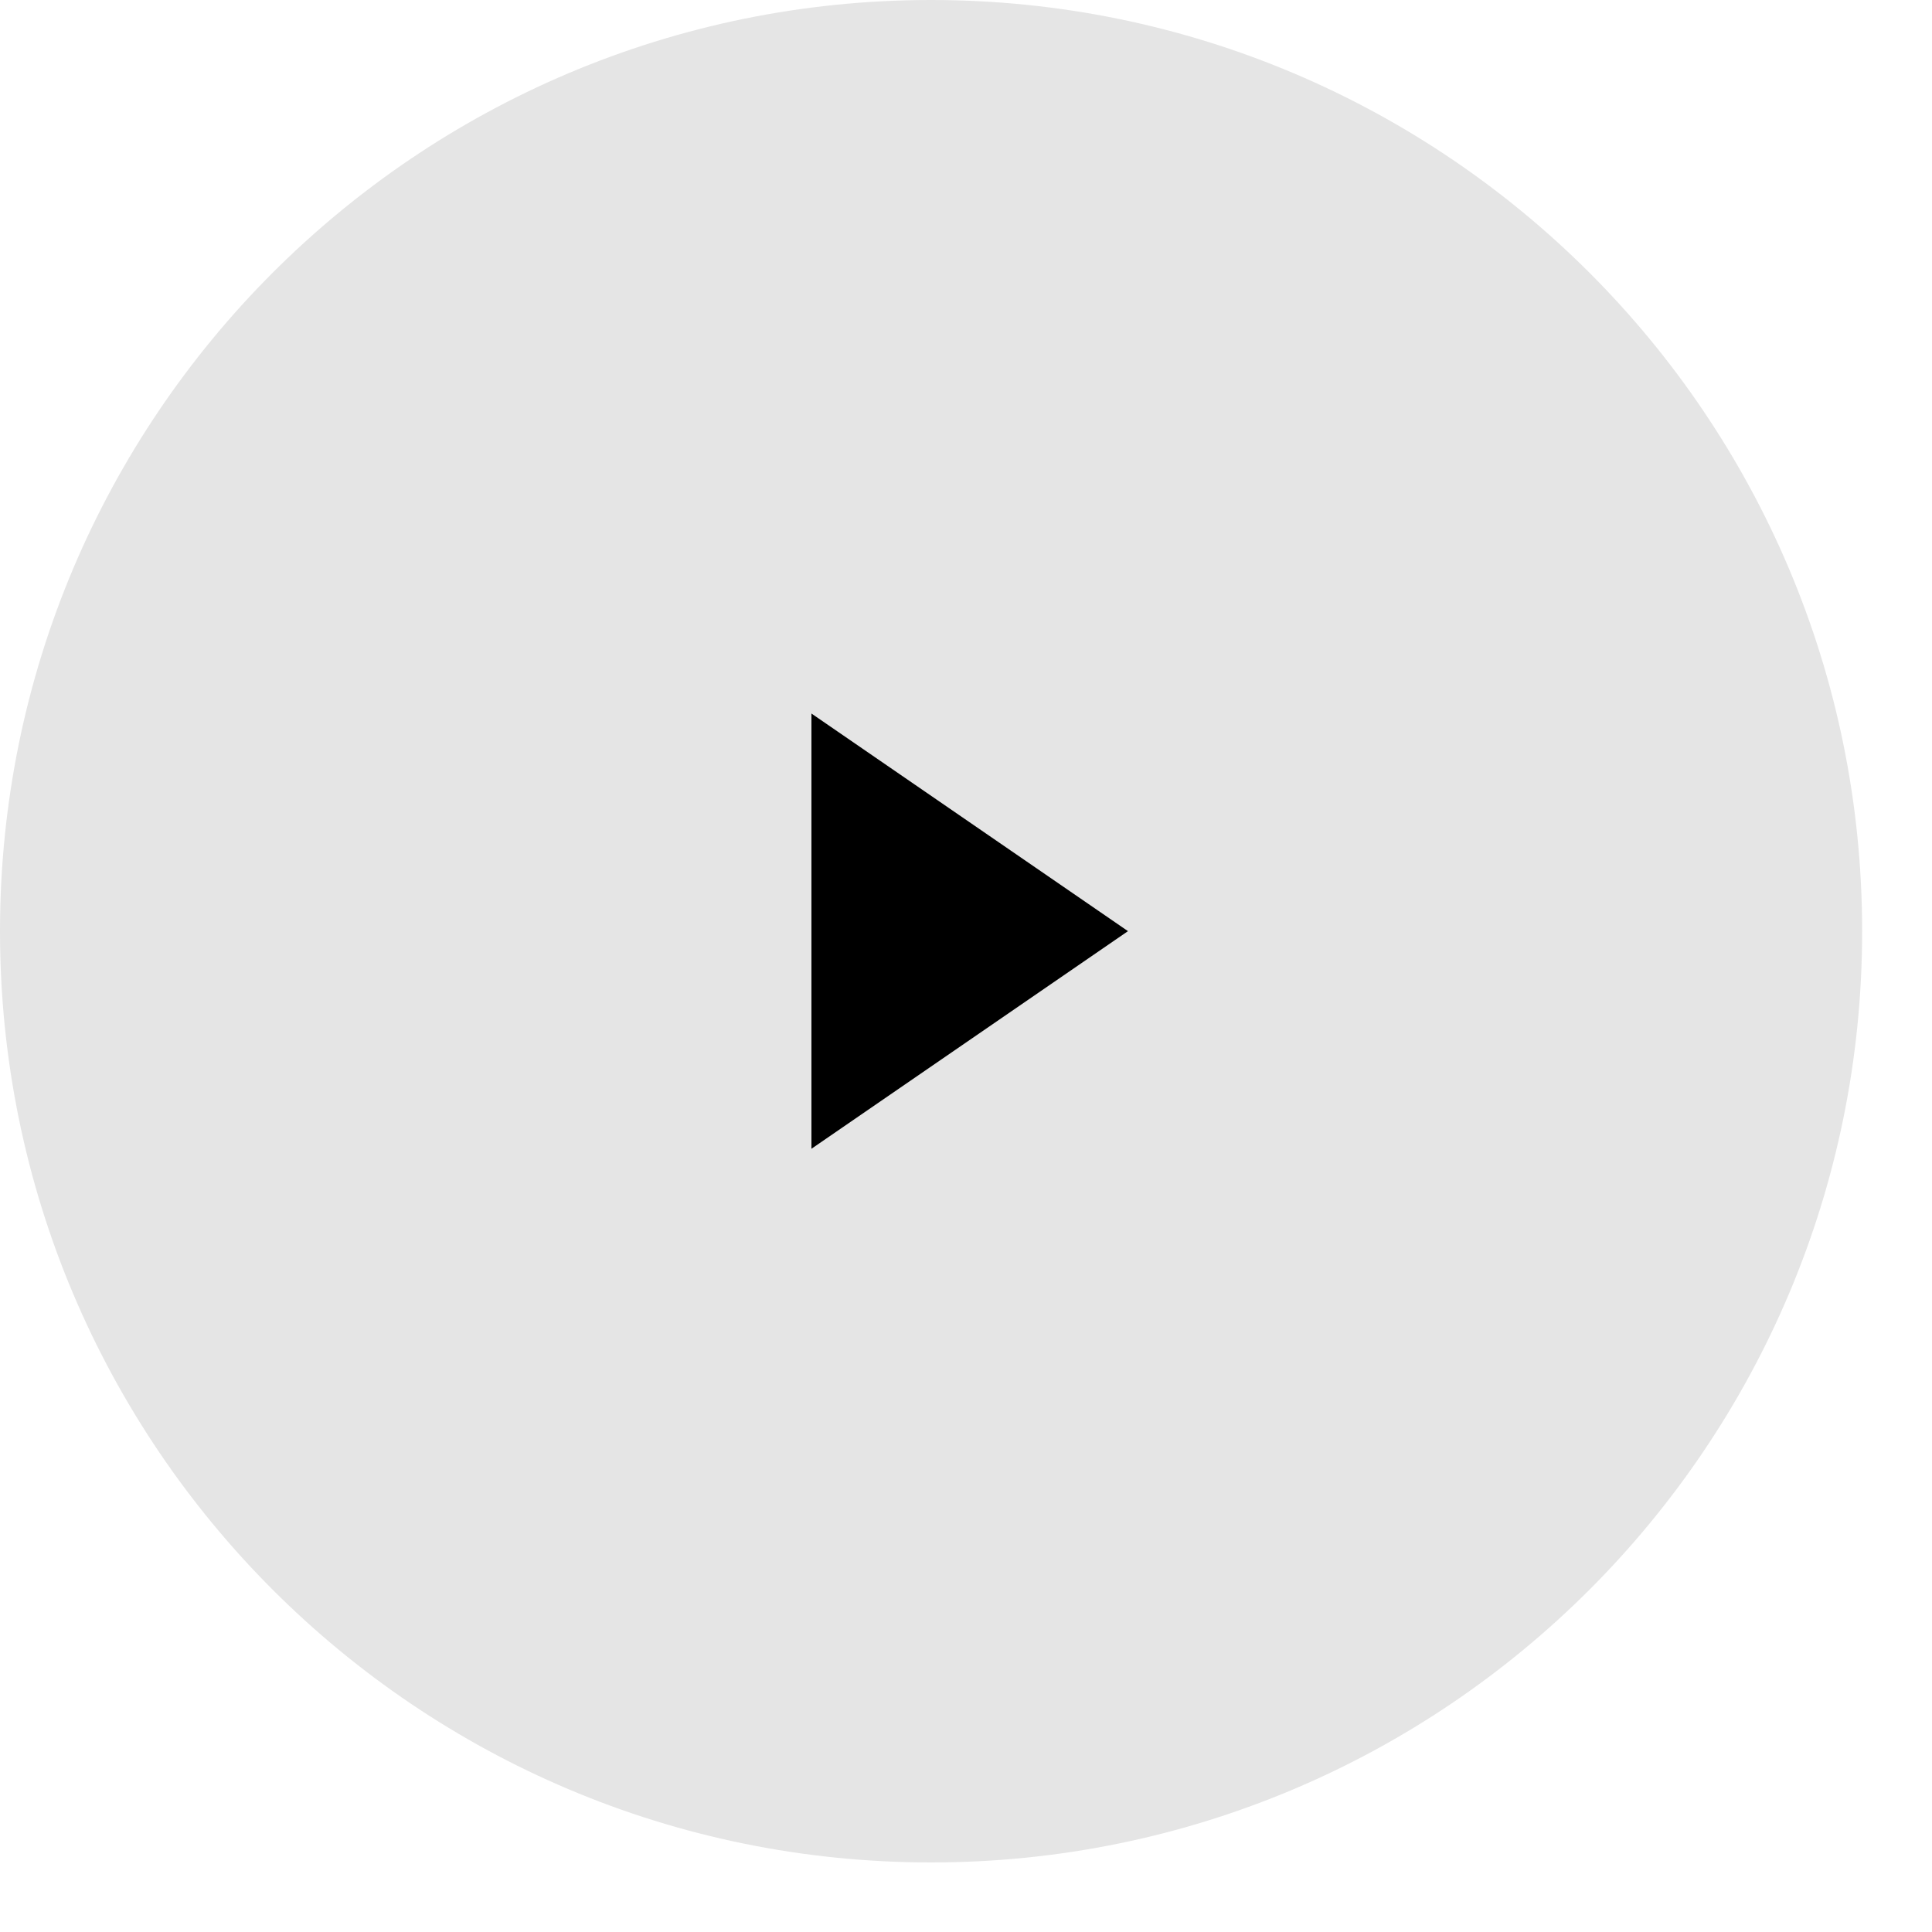
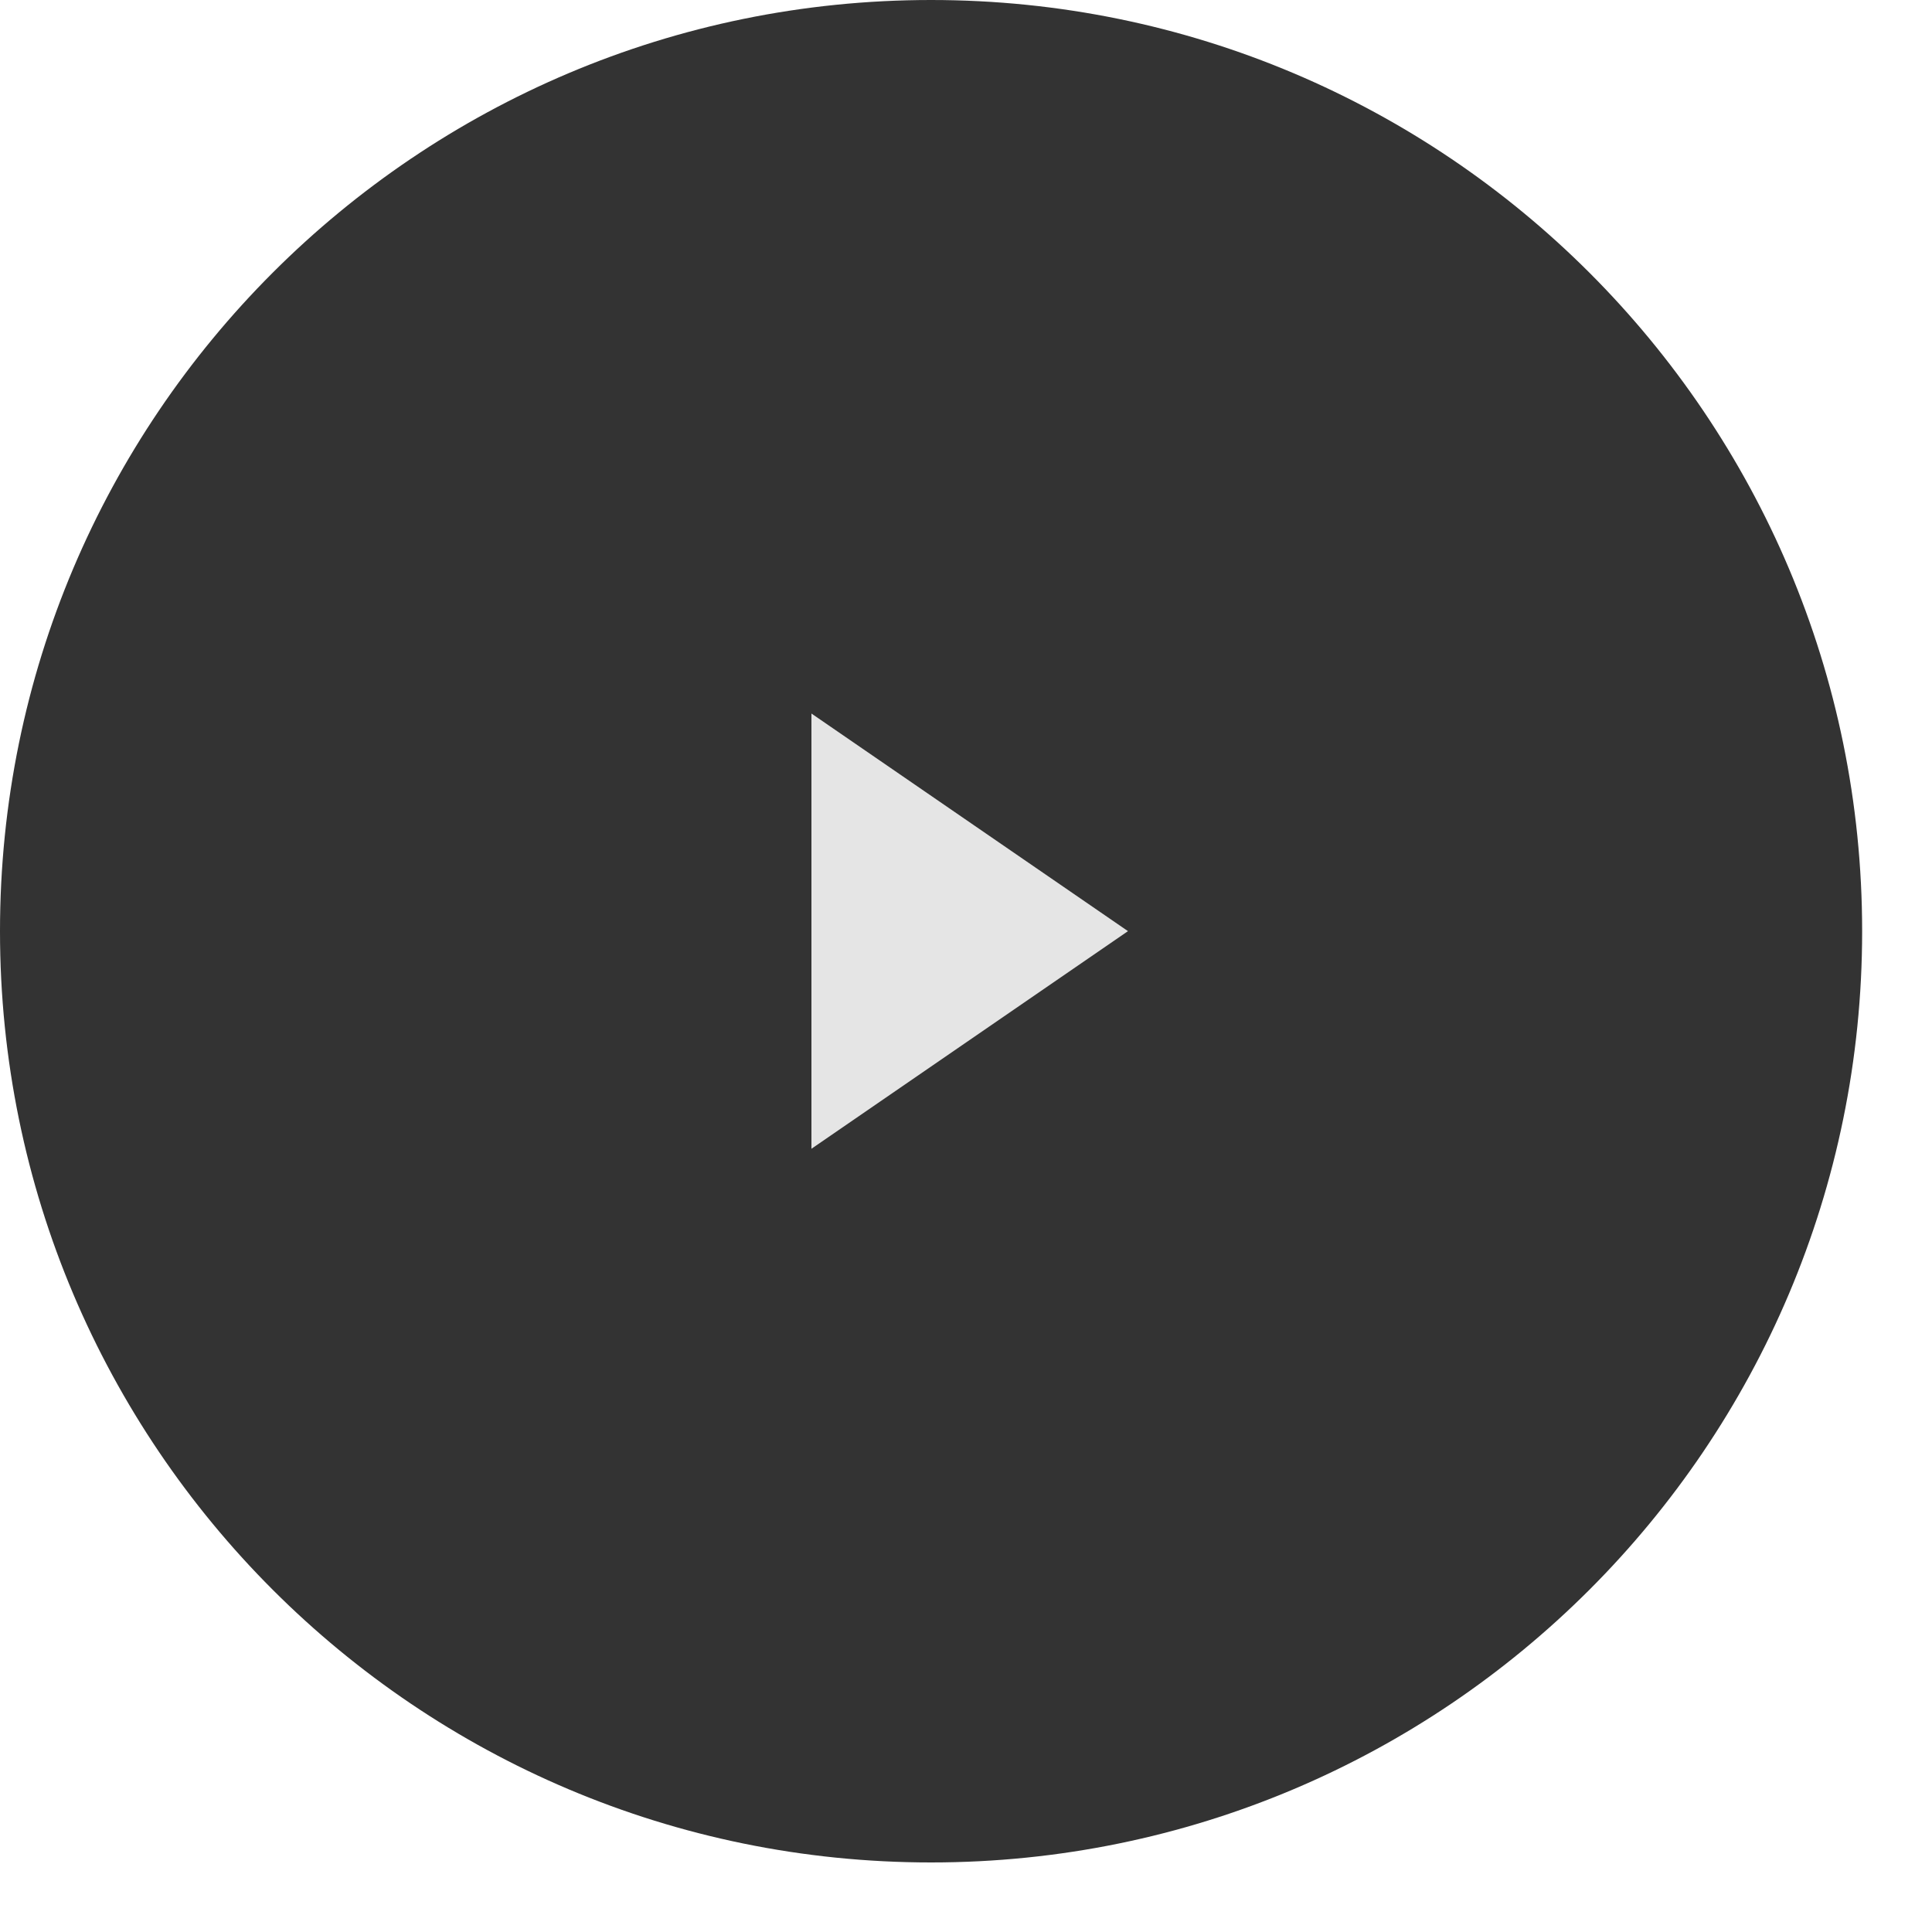
<svg xmlns="http://www.w3.org/2000/svg" width="25" height="25" viewBox="0 0 25 25" fill="none">
-   <rect width="24.096" height="24.1" rx="12.048" fill="#E5E5E5" />
-   <path d="M10.5 9.233V14.865L14.596 12.049L10.5 9.233Z" fill="#000000" />
+   <rect width="24.096" height="24.1" rx="12.048" fill="#333333" />
+   <path d="M10.5 9.233V14.865L14.596 12.049L10.5 9.233Z" fill="#E5E5E5" />
</svg>
